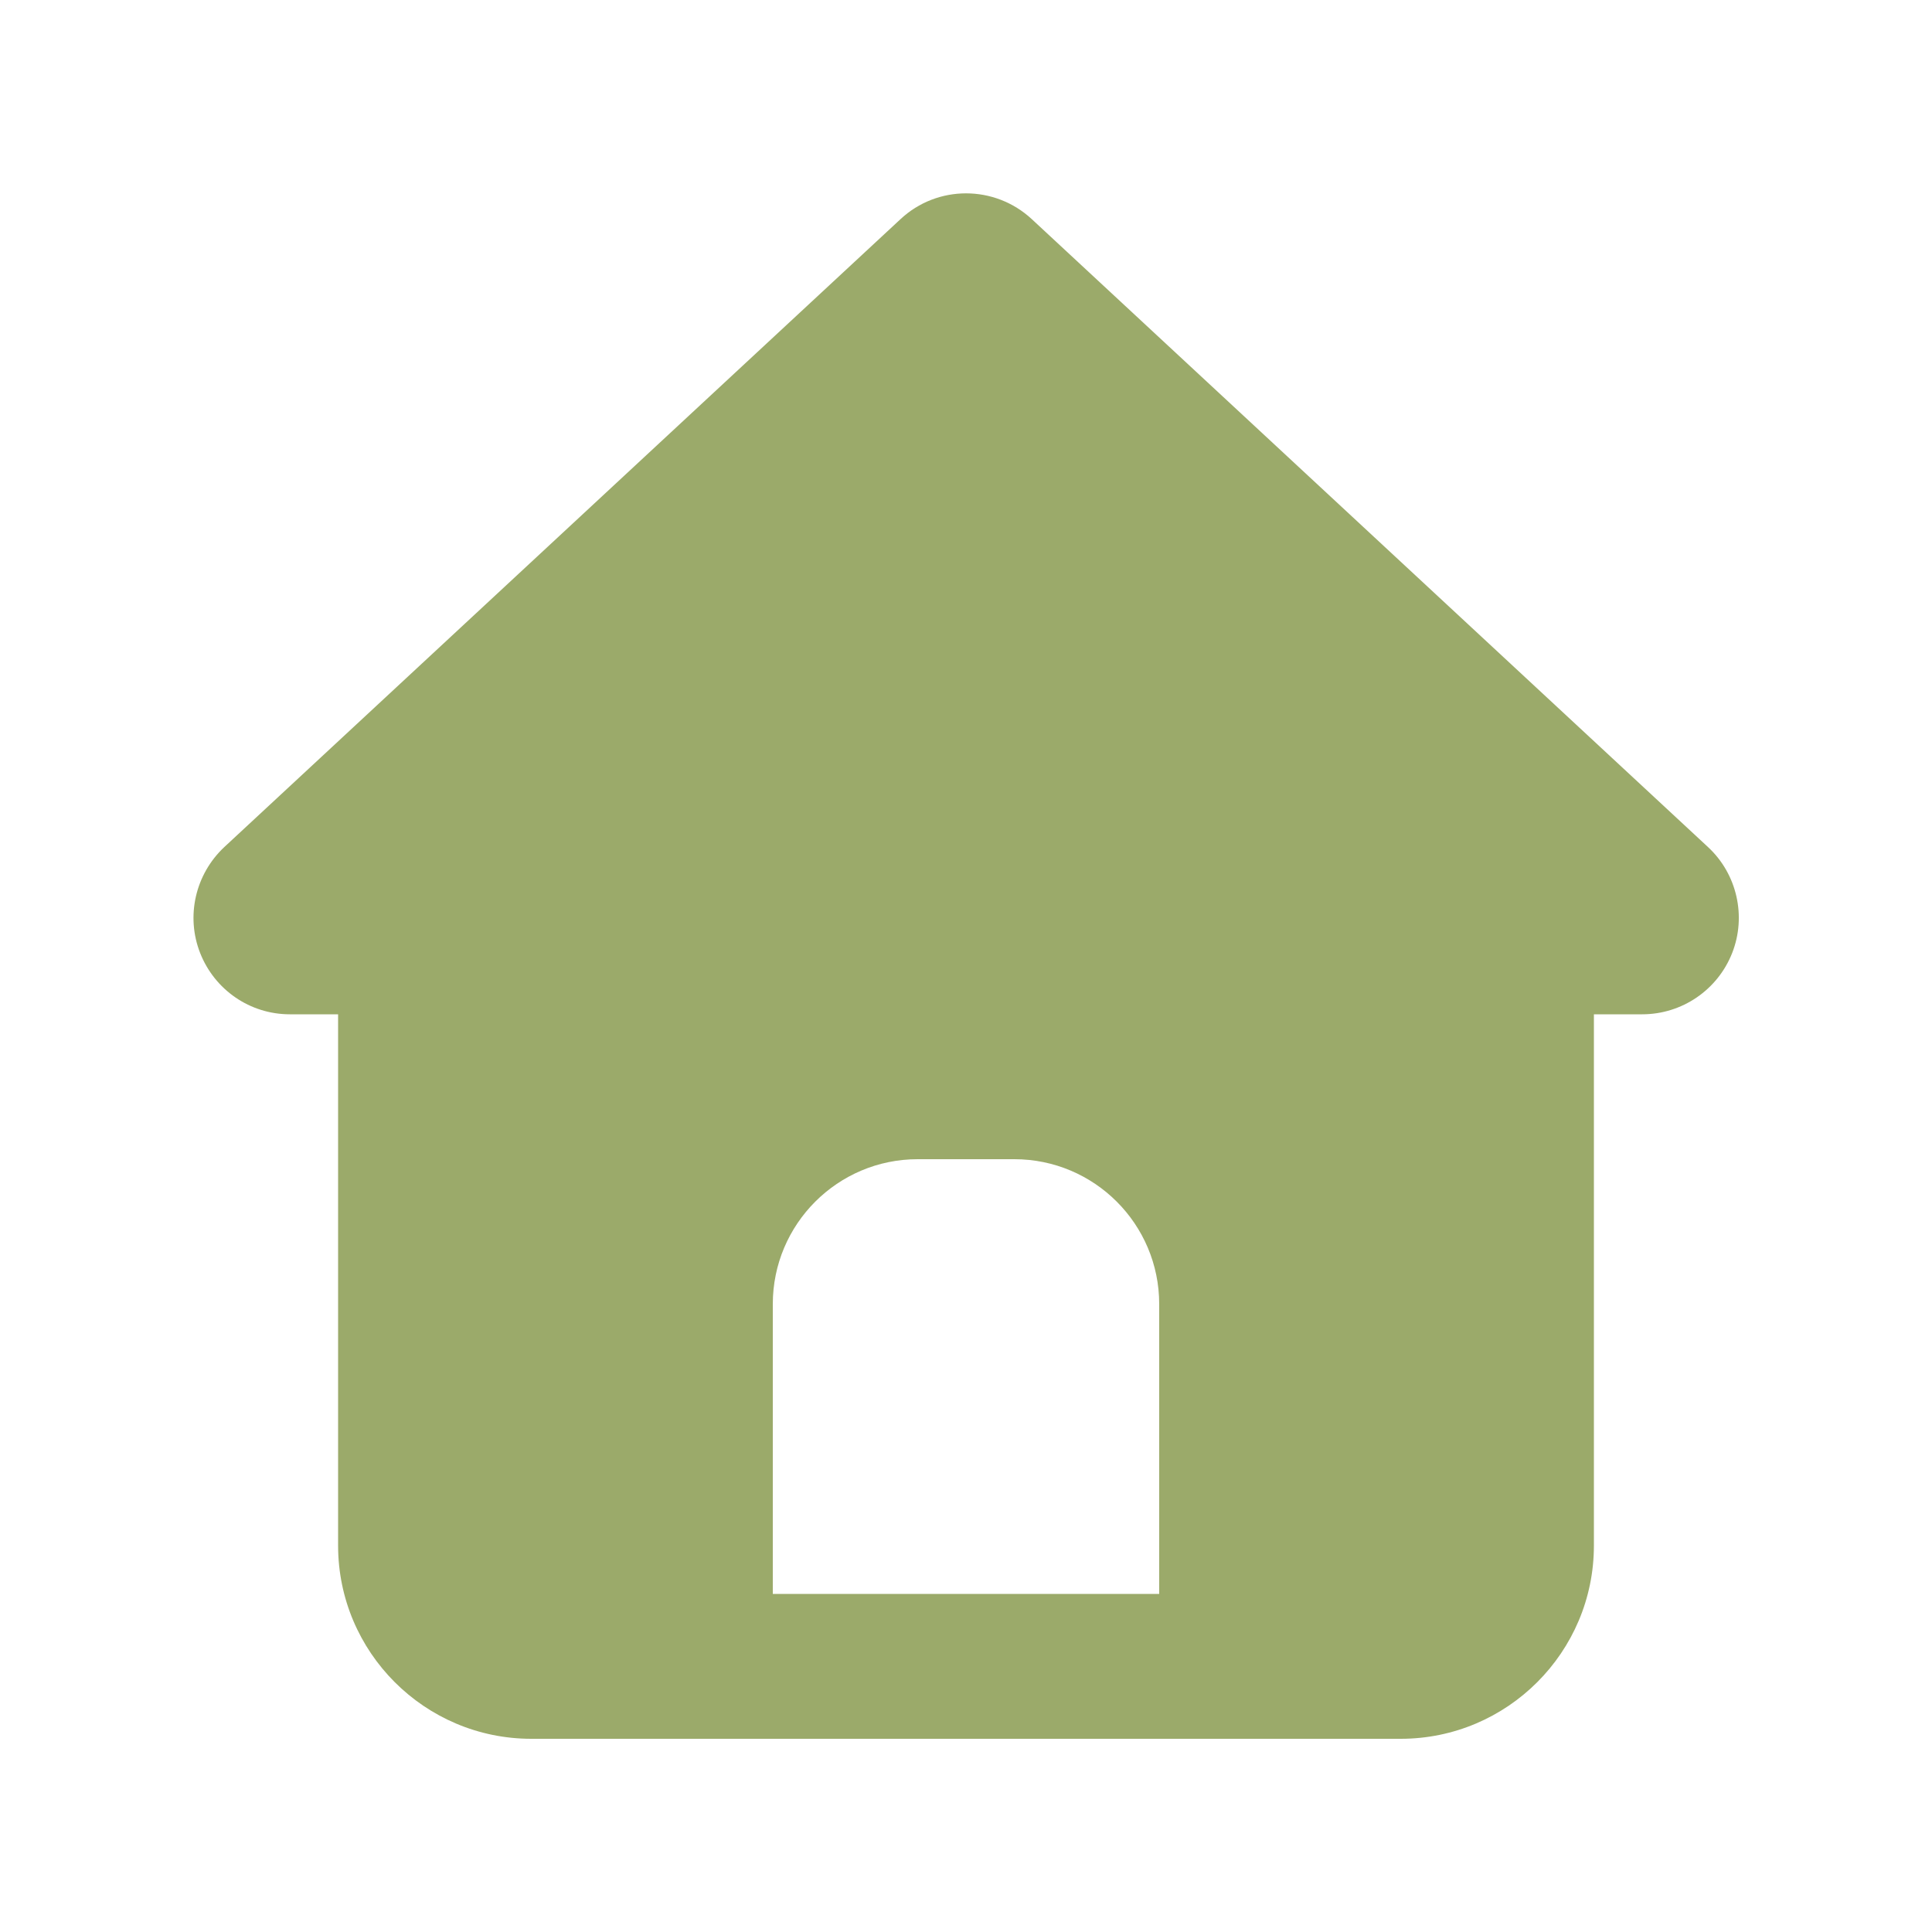
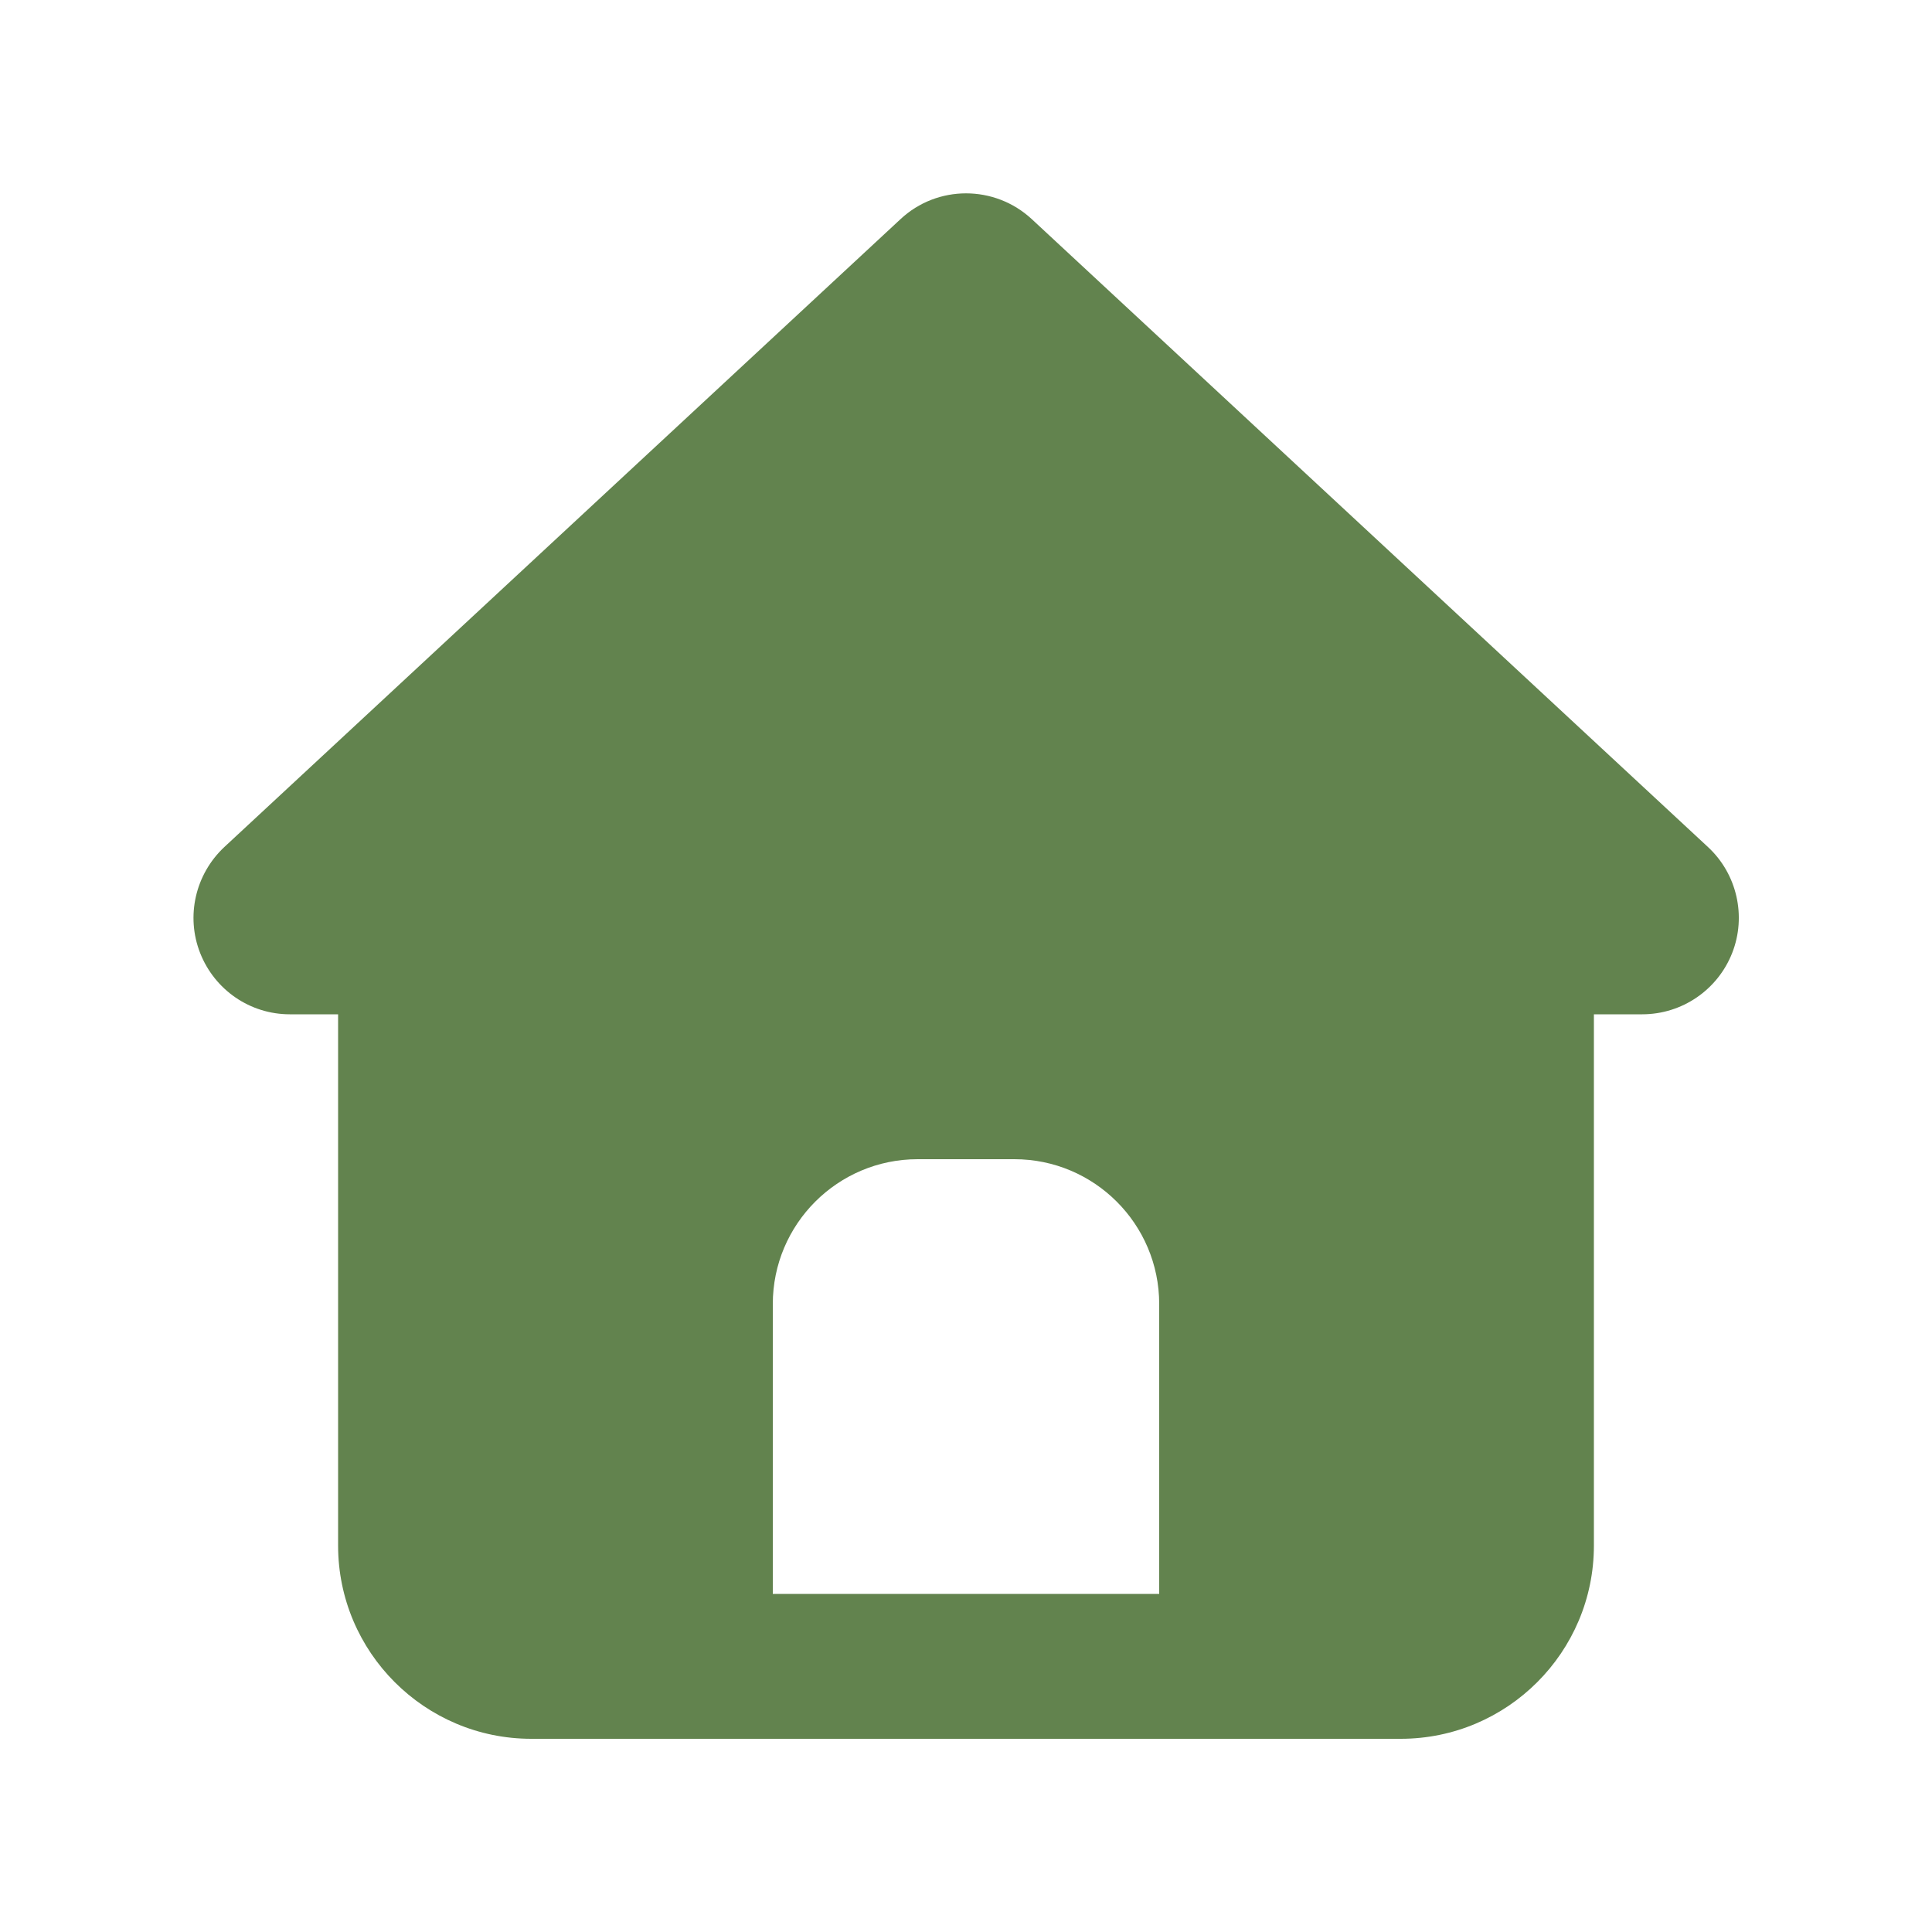
<svg xmlns="http://www.w3.org/2000/svg" viewBox="0 0 640 640">
-   <path fill="#9BAA6A" d="M341.8 72.6C329.5 61.2 310.5 61.2 298.3 72.6L74.3 280.6C64.7 289.6 61.5 303.5 66.3 315.7C71.1 327.9 82.8 336 96 336L112 336L112 512C112 547.3 140.7 576 176 576L464 576C499.3 576 528 547.3 528 512L528 336L544 336C557.2 336 569 327.9 573.8 315.7C578.6 303.5 575.4 289.5 565.8 280.6L341.8 72.6zM304 384L336 384C362.5 384 384 405.5 384 432L384 528L256 528L256 432C256 405.5 277.5 384 304 384z" />
+   <path fill="#62834e" d="M341.8 72.6C329.5 61.2 310.5 61.2 298.3 72.6L74.3 280.6C64.7 289.6 61.5 303.5 66.3 315.7C71.1 327.9 82.8 336 96 336L112 336L112 512C112 547.3 140.7 576 176 576L464 576C499.3 576 528 547.3 528 512L528 336L544 336C557.2 336 569 327.9 573.8 315.7C578.6 303.5 575.4 289.5 565.8 280.6L341.8 72.6zM304 384L336 384C362.5 384 384 405.5 384 432L384 528L256 528L256 432C256 405.5 277.5 384 304 384z" />
</svg>
